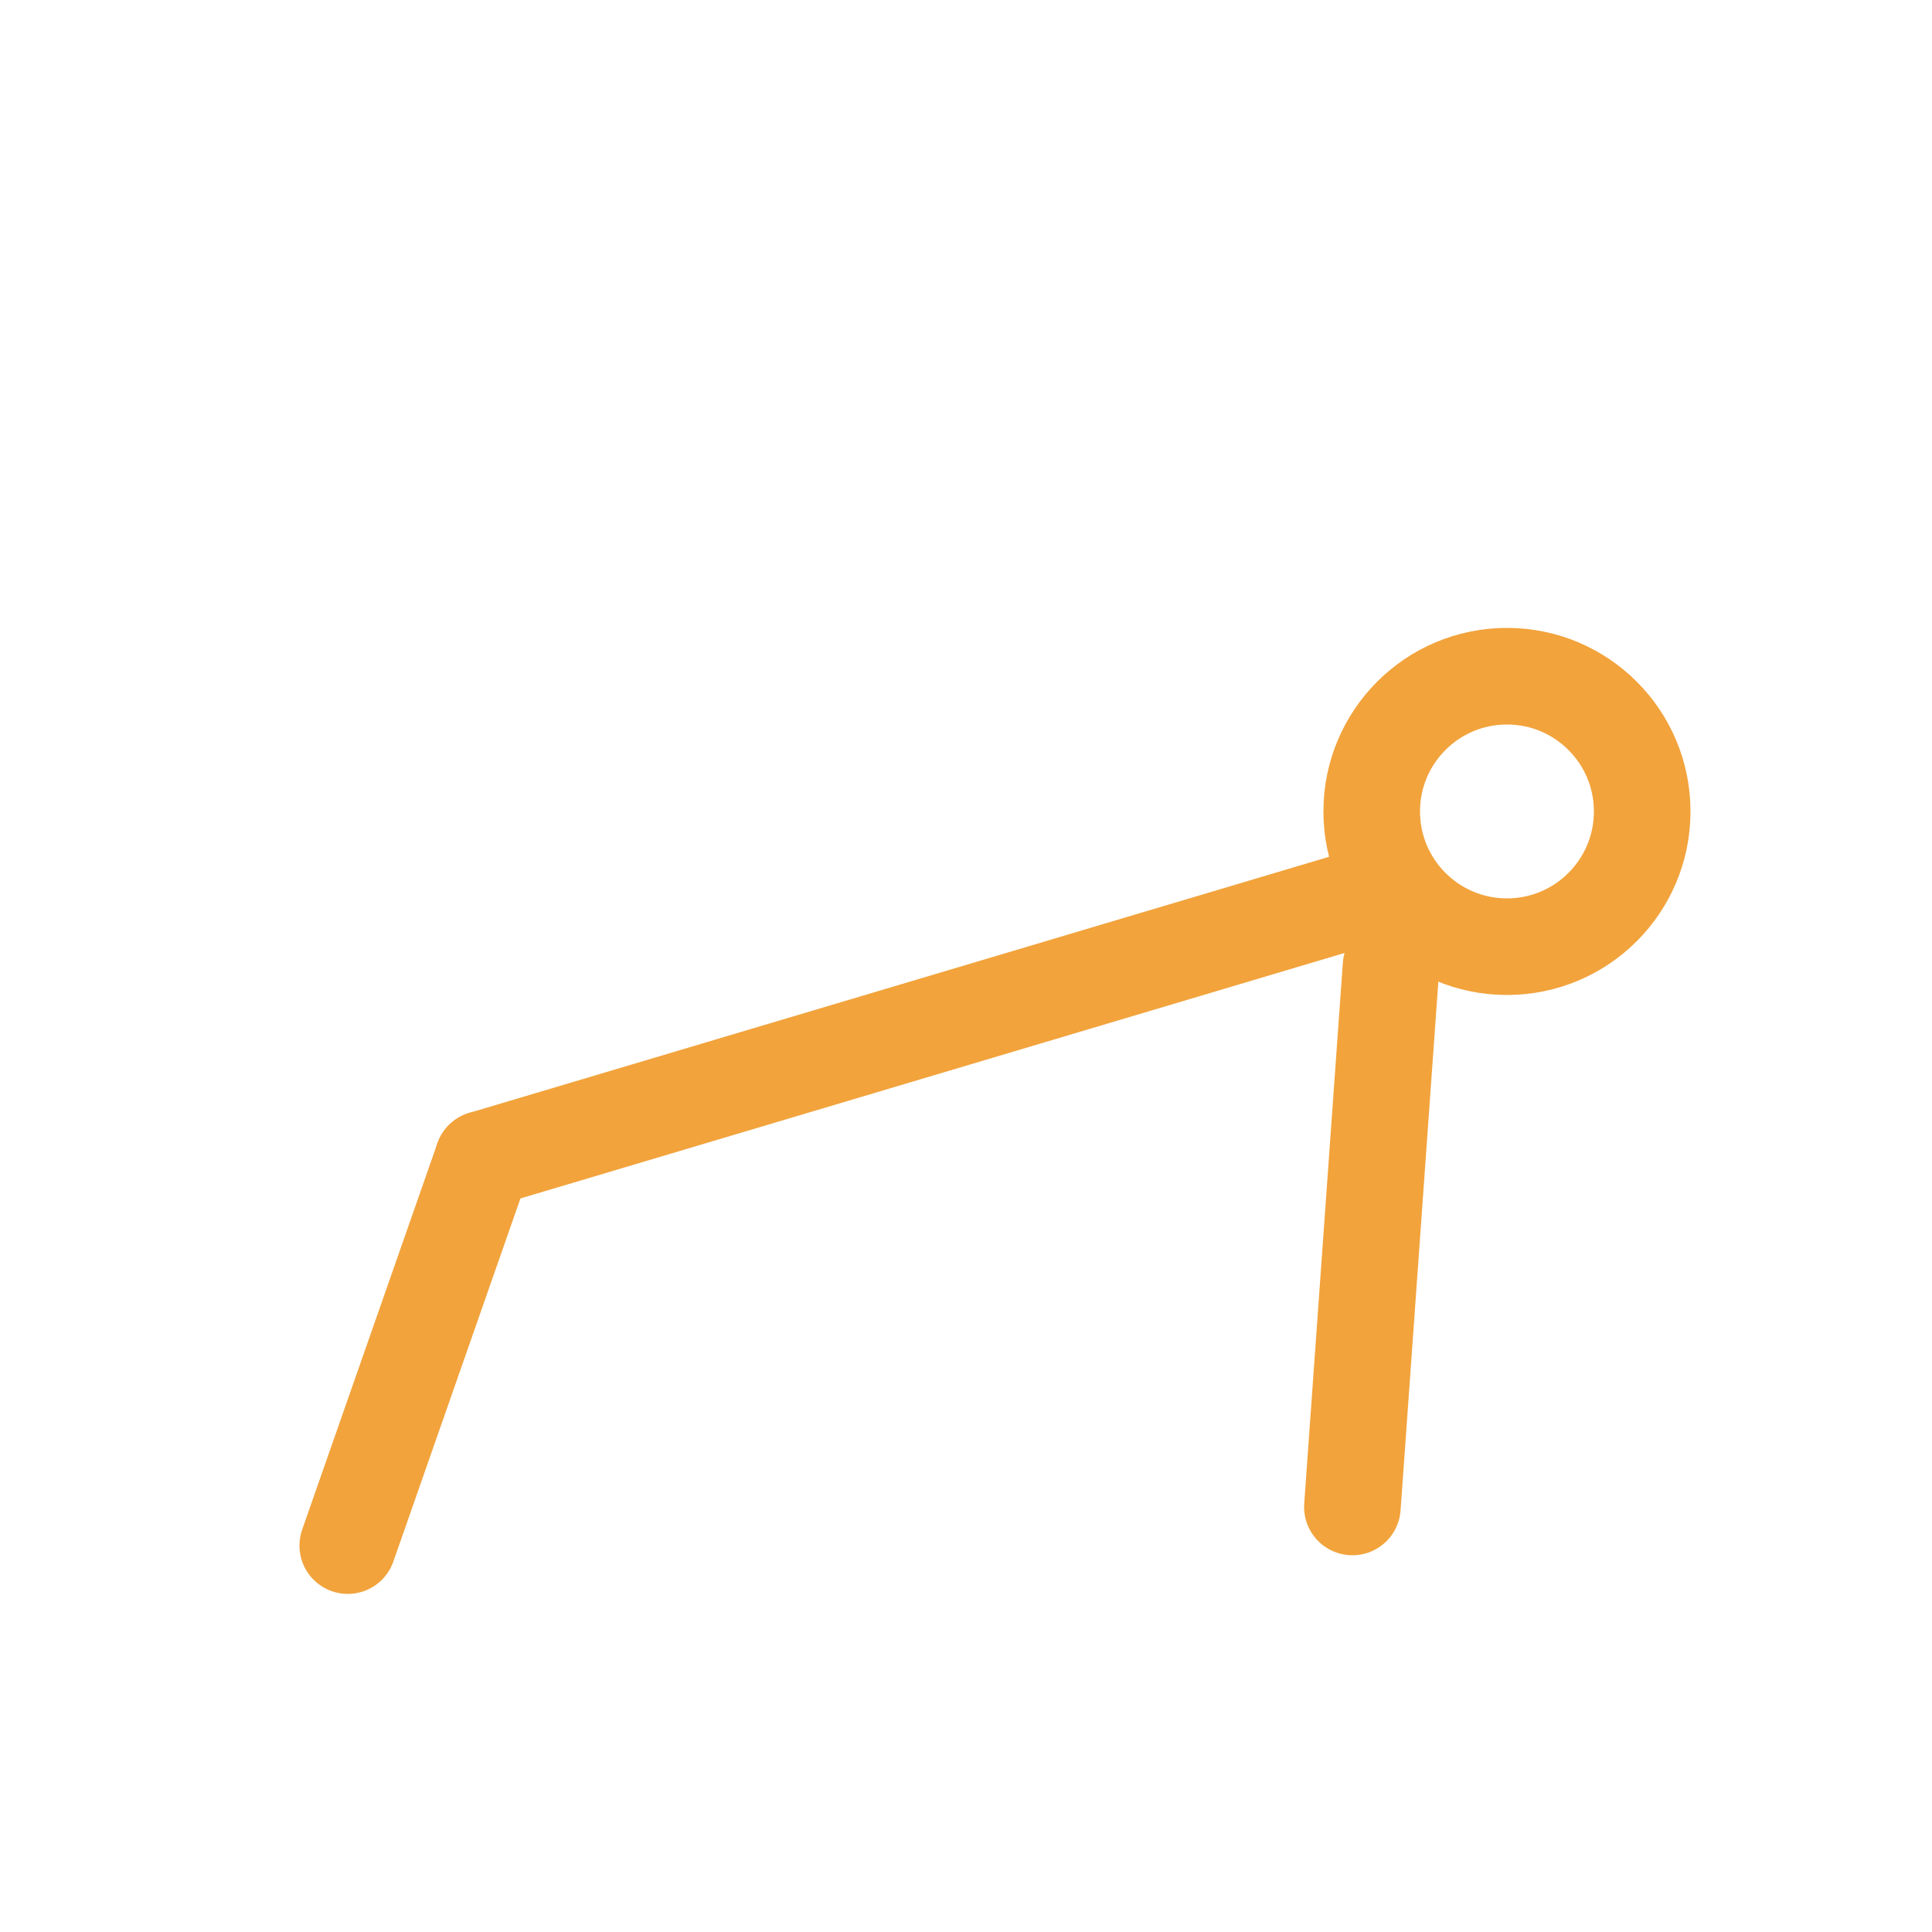
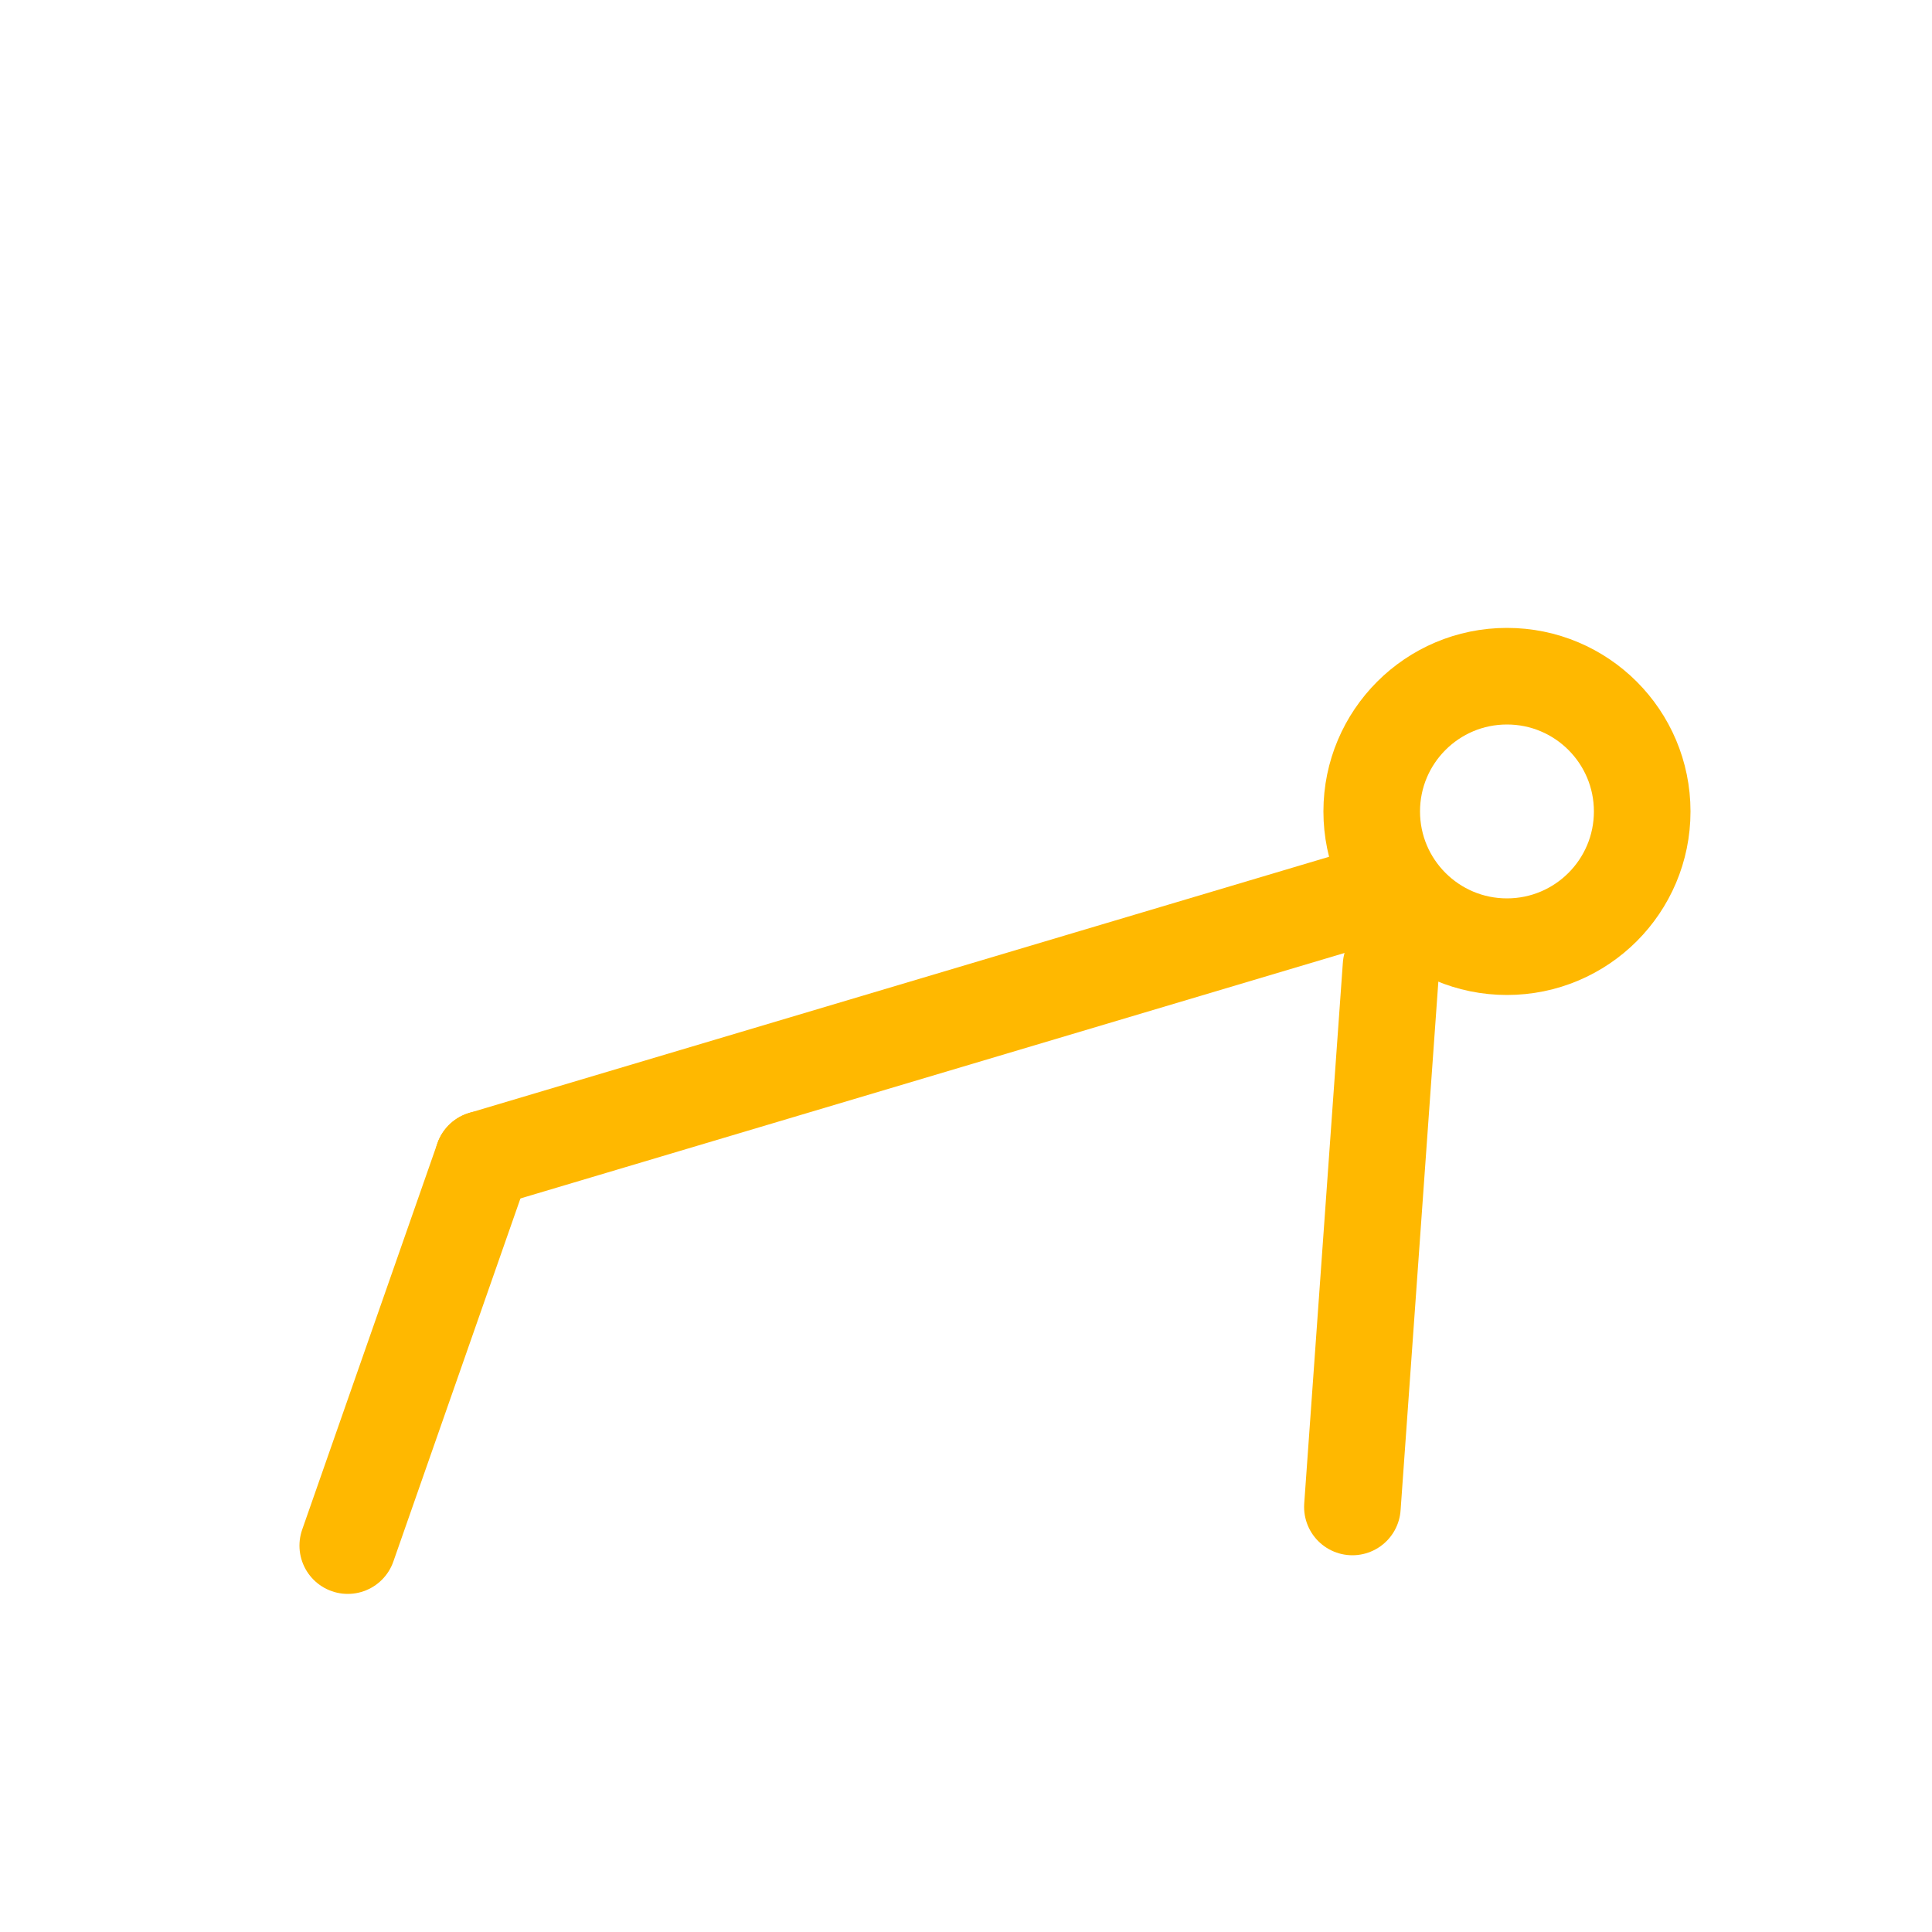
<svg xmlns="http://www.w3.org/2000/svg" viewBox="0 0 100 100">
-   <g fill="none" stroke="#f2a33c" stroke-width="5" stroke-linecap="round" stroke-linejoin="round">
+   <g fill="none" stroke="#ffb800" stroke-width="5" stroke-linecap="round" stroke-linejoin="round">
    <circle cx="78" cy="42" r="7" />
    <line x1="72" y1="46" x2="25" y2="60" />
    <line x1="25" y1="60" x2="18" y2="80" />
    <line x1="72" y1="50" x2="70" y2="78" />
  </g>
</svg>
